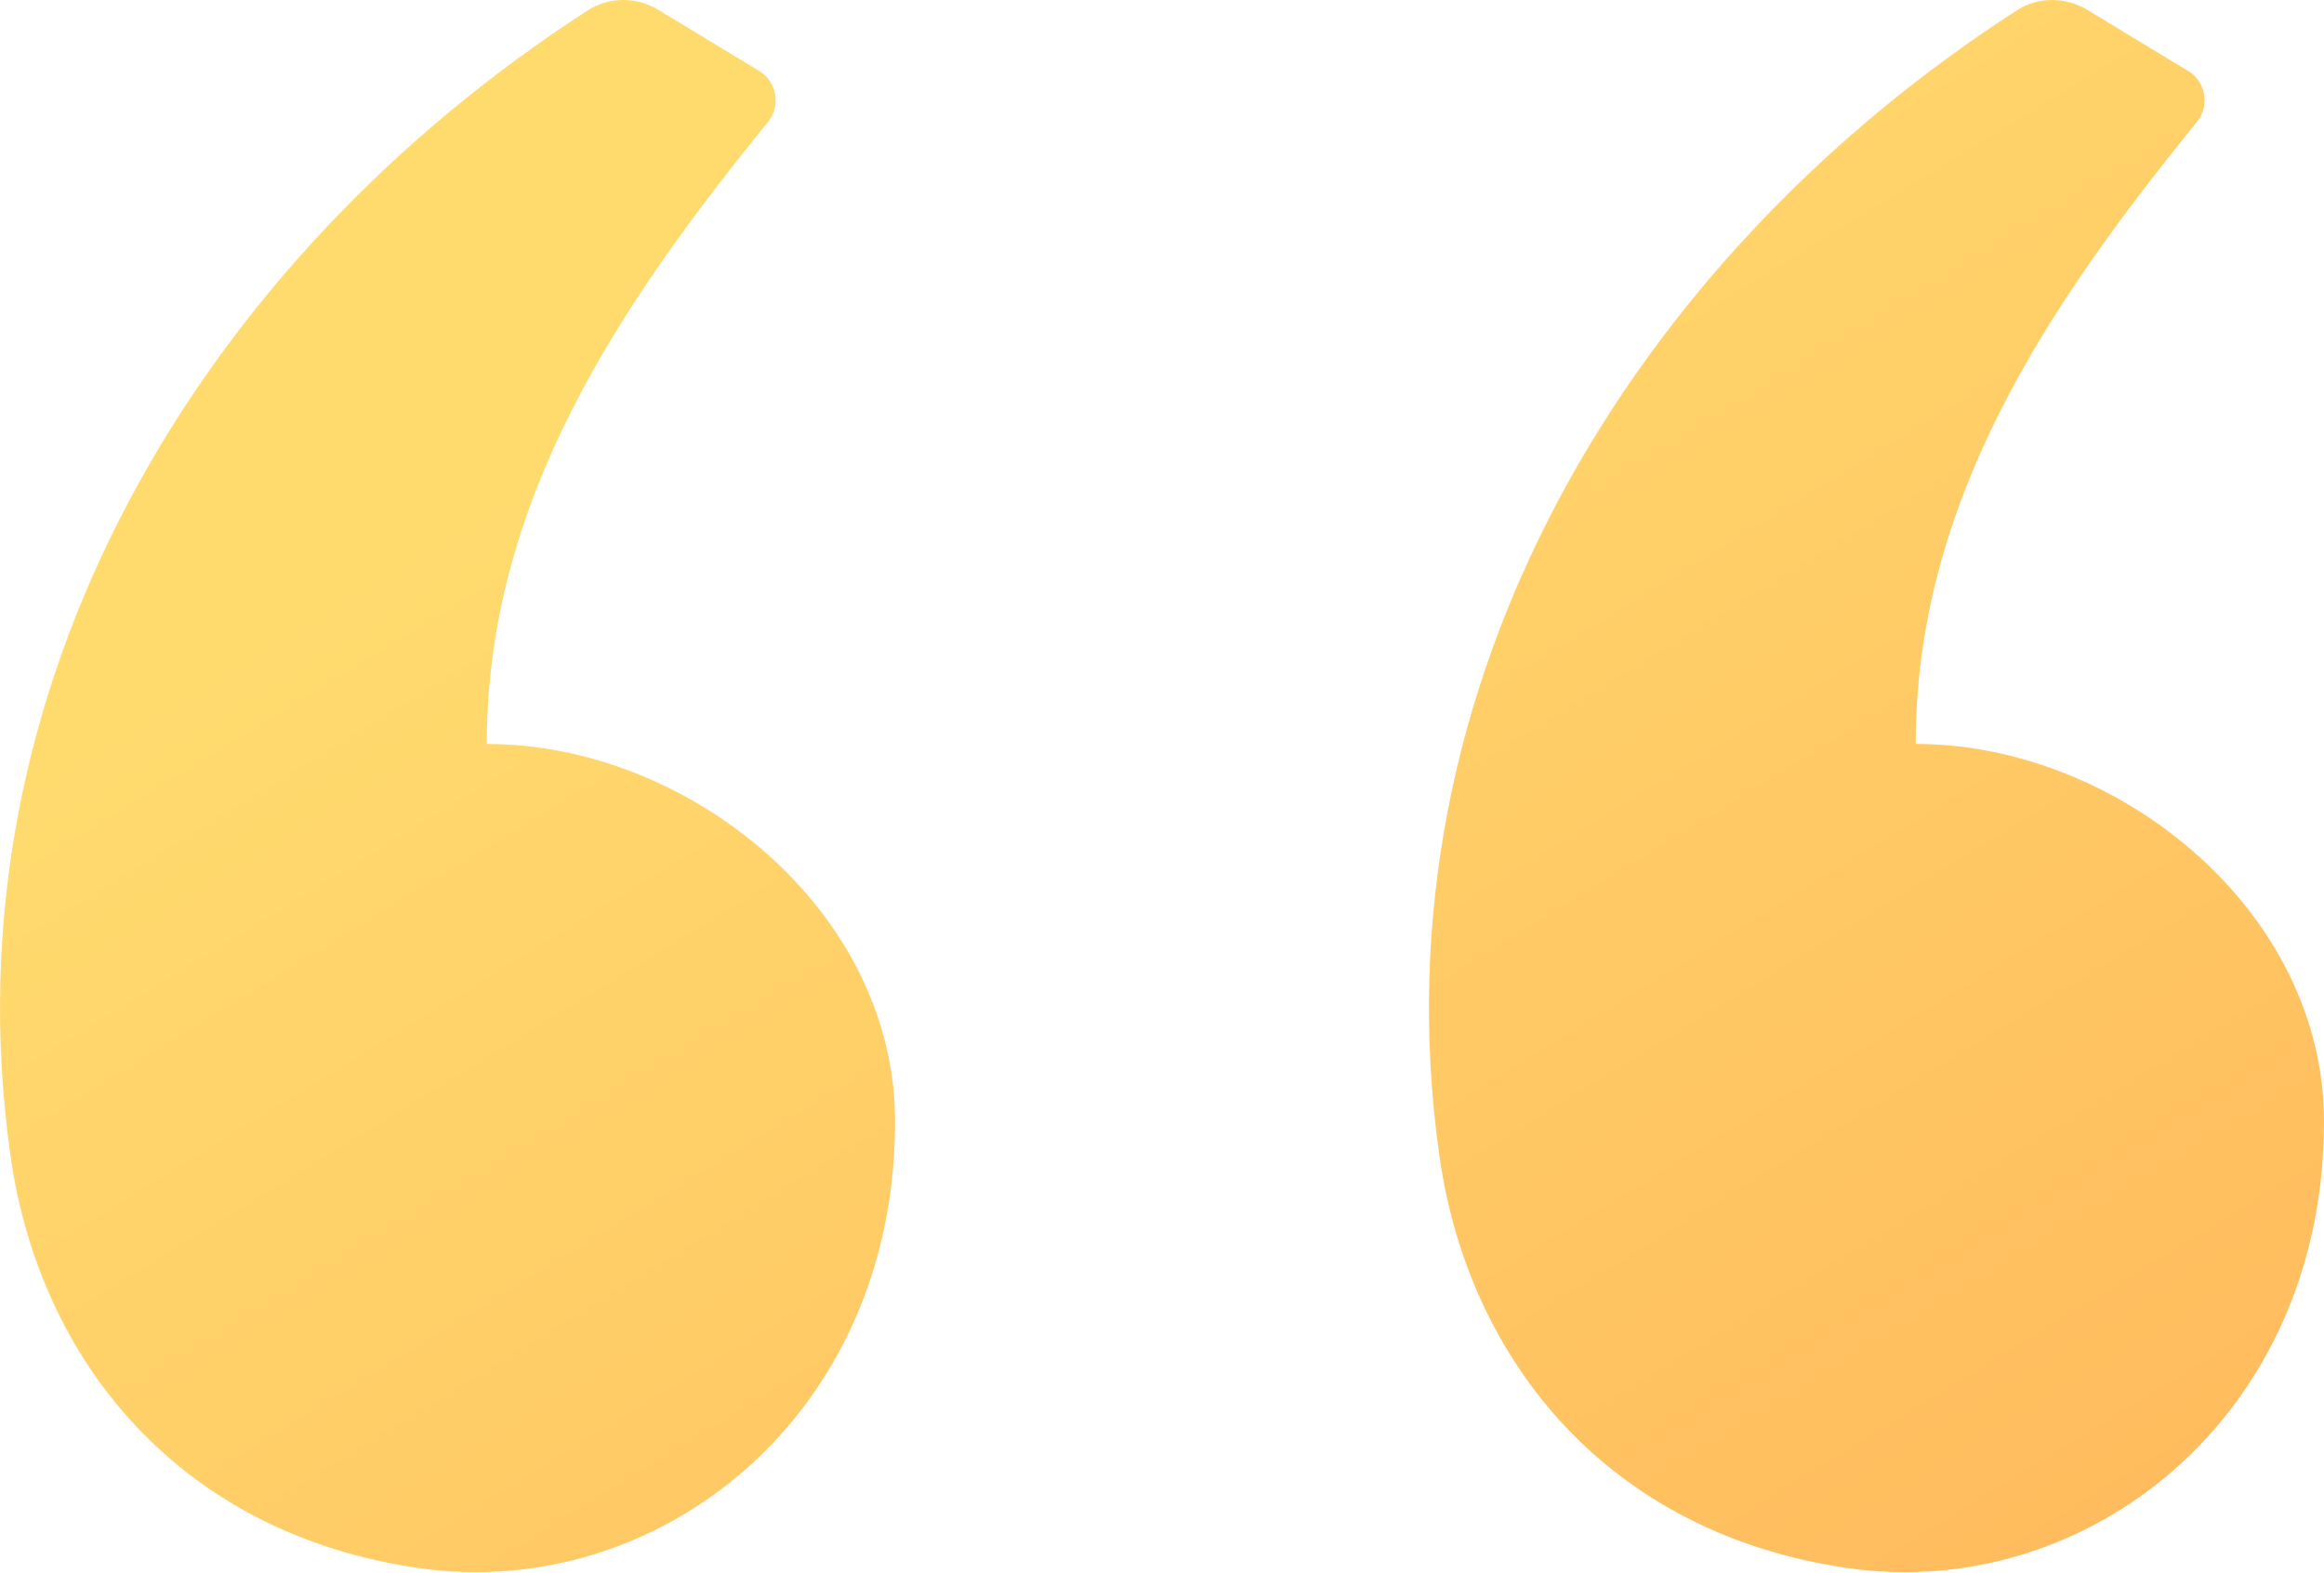
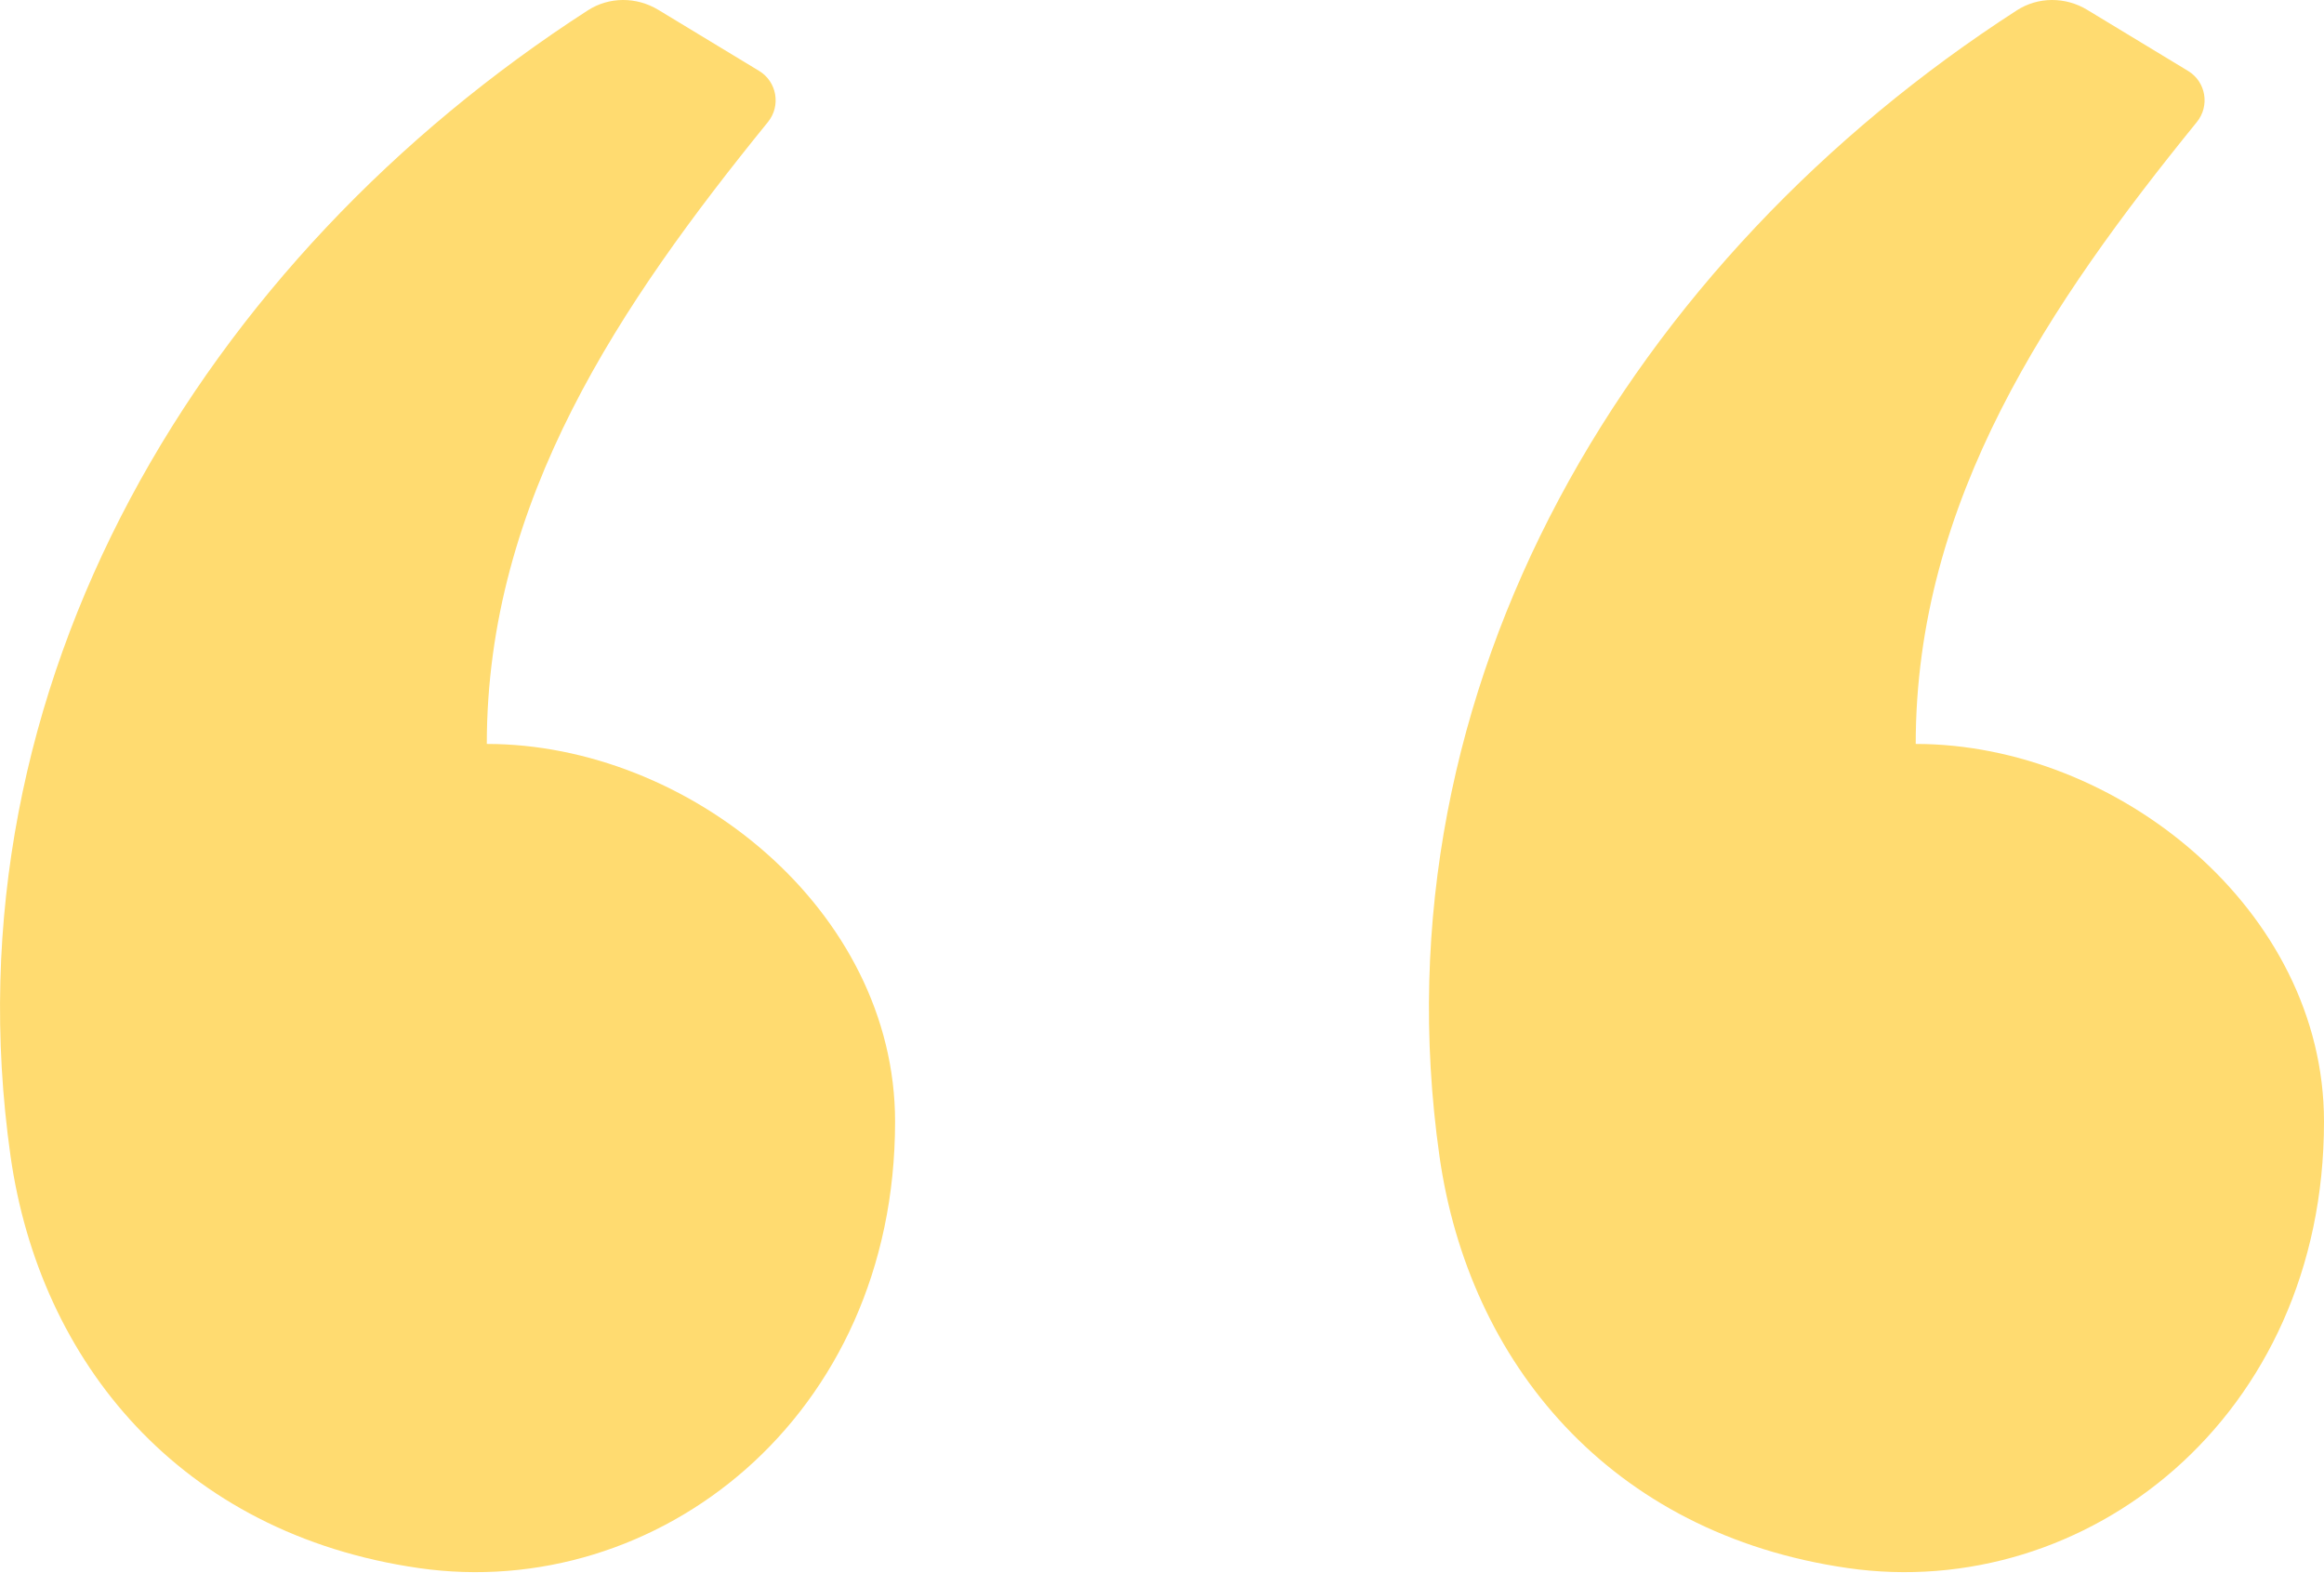
<svg xmlns="http://www.w3.org/2000/svg" width="34" height="23" viewBox="0 0 34 23" fill="none">
-   <path fill-rule="evenodd" clip-rule="evenodd" d="M9.631 0.144L11.107 1.038C11.367 1.196 11.427 1.549 11.235 1.785C9.08 4.439 7.122 7.316 7.122 10.883C10.063 10.883 13.095 13.306 13.095 16.408C13.095 20.742 9.611 23.441 6.126 22.939C2.642 22.437 0.581 19.925 0.154 16.911C-0.826 9.999 2.986 3.774 8.599 0.152C8.912 -0.05 9.312 -0.049 9.631 0.144ZM30.536 0.144L32.012 1.038C32.273 1.196 32.332 1.549 32.14 1.785C29.985 4.439 28.027 7.316 28.027 10.883C30.969 10.883 34 13.306 34 16.408C34 20.742 30.516 23.441 27.032 22.939C23.547 22.437 21.486 19.925 21.059 16.911C20.079 9.999 23.892 3.774 29.505 0.152C29.817 -0.05 30.218 -0.049 30.536 0.144Z" fill="url(#paint0_linear)" />
+   <path fill-rule="evenodd" clip-rule="evenodd" d="M9.631 0.144L11.107 1.038C11.367 1.196 11.427 1.549 11.235 1.785C9.08 4.439 7.122 7.316 7.122 10.883C10.063 10.883 13.095 13.306 13.095 16.408C13.095 20.742 9.611 23.441 6.126 22.939C2.642 22.437 0.581 19.925 0.154 16.911C-0.826 9.999 2.986 3.774 8.599 0.152C8.912 -0.05 9.312 -0.049 9.631 0.144ZM30.536 0.144L32.012 1.038C32.273 1.196 32.332 1.549 32.14 1.785C29.985 4.439 28.027 7.316 28.027 10.883C30.969 10.883 34 13.306 34 16.408C34 20.742 30.516 23.441 27.032 22.939C23.547 22.437 21.486 19.925 21.059 16.911C20.079 9.999 23.892 3.774 29.505 0.152C29.817 -0.05 30.218 -0.049 30.536 0.144Z" fill="#FFDB70" />
  <defs>
    <linearGradient id="paint0_linear" x1="1.927" y1="4.65138e-07" x2="19.702" y2="29.018" gradientUnits="userSpaceOnUse">
      <stop offset="0.259" stop-color="#FFDB6E" />
      <stop offset="1" stop-color="#FFBC5E" />
    </linearGradient>
  </defs>
</svg>
